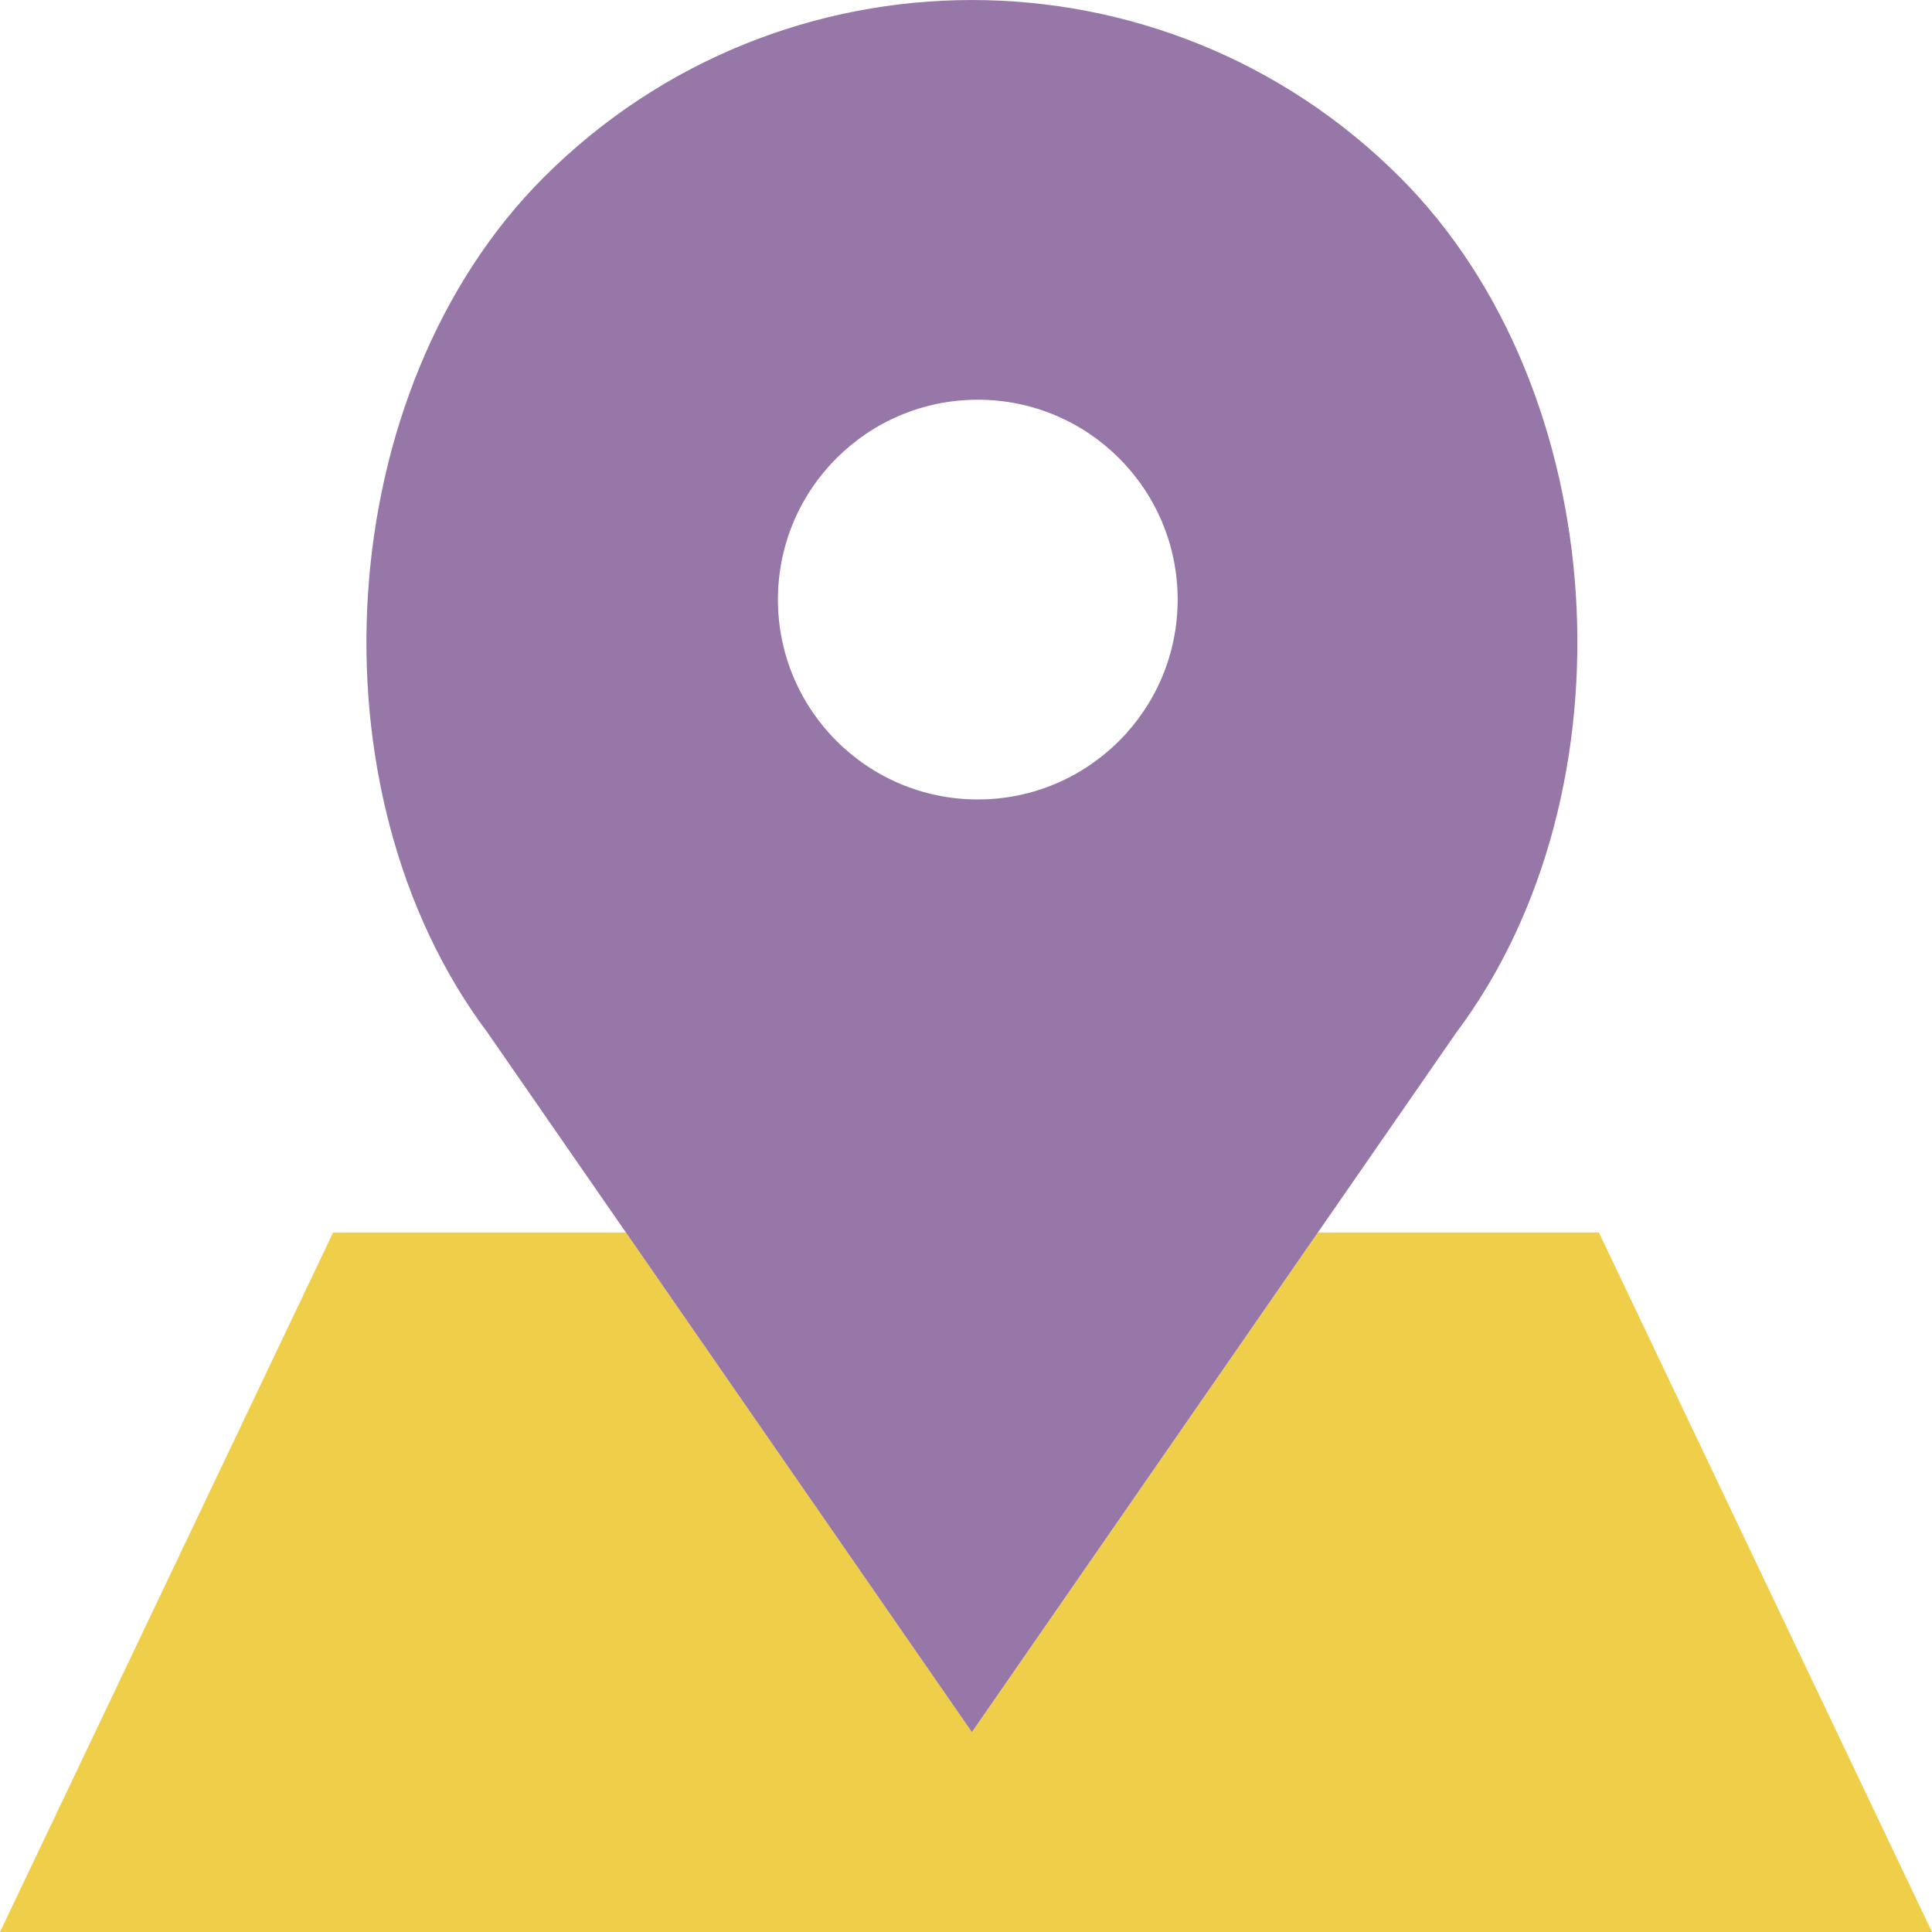
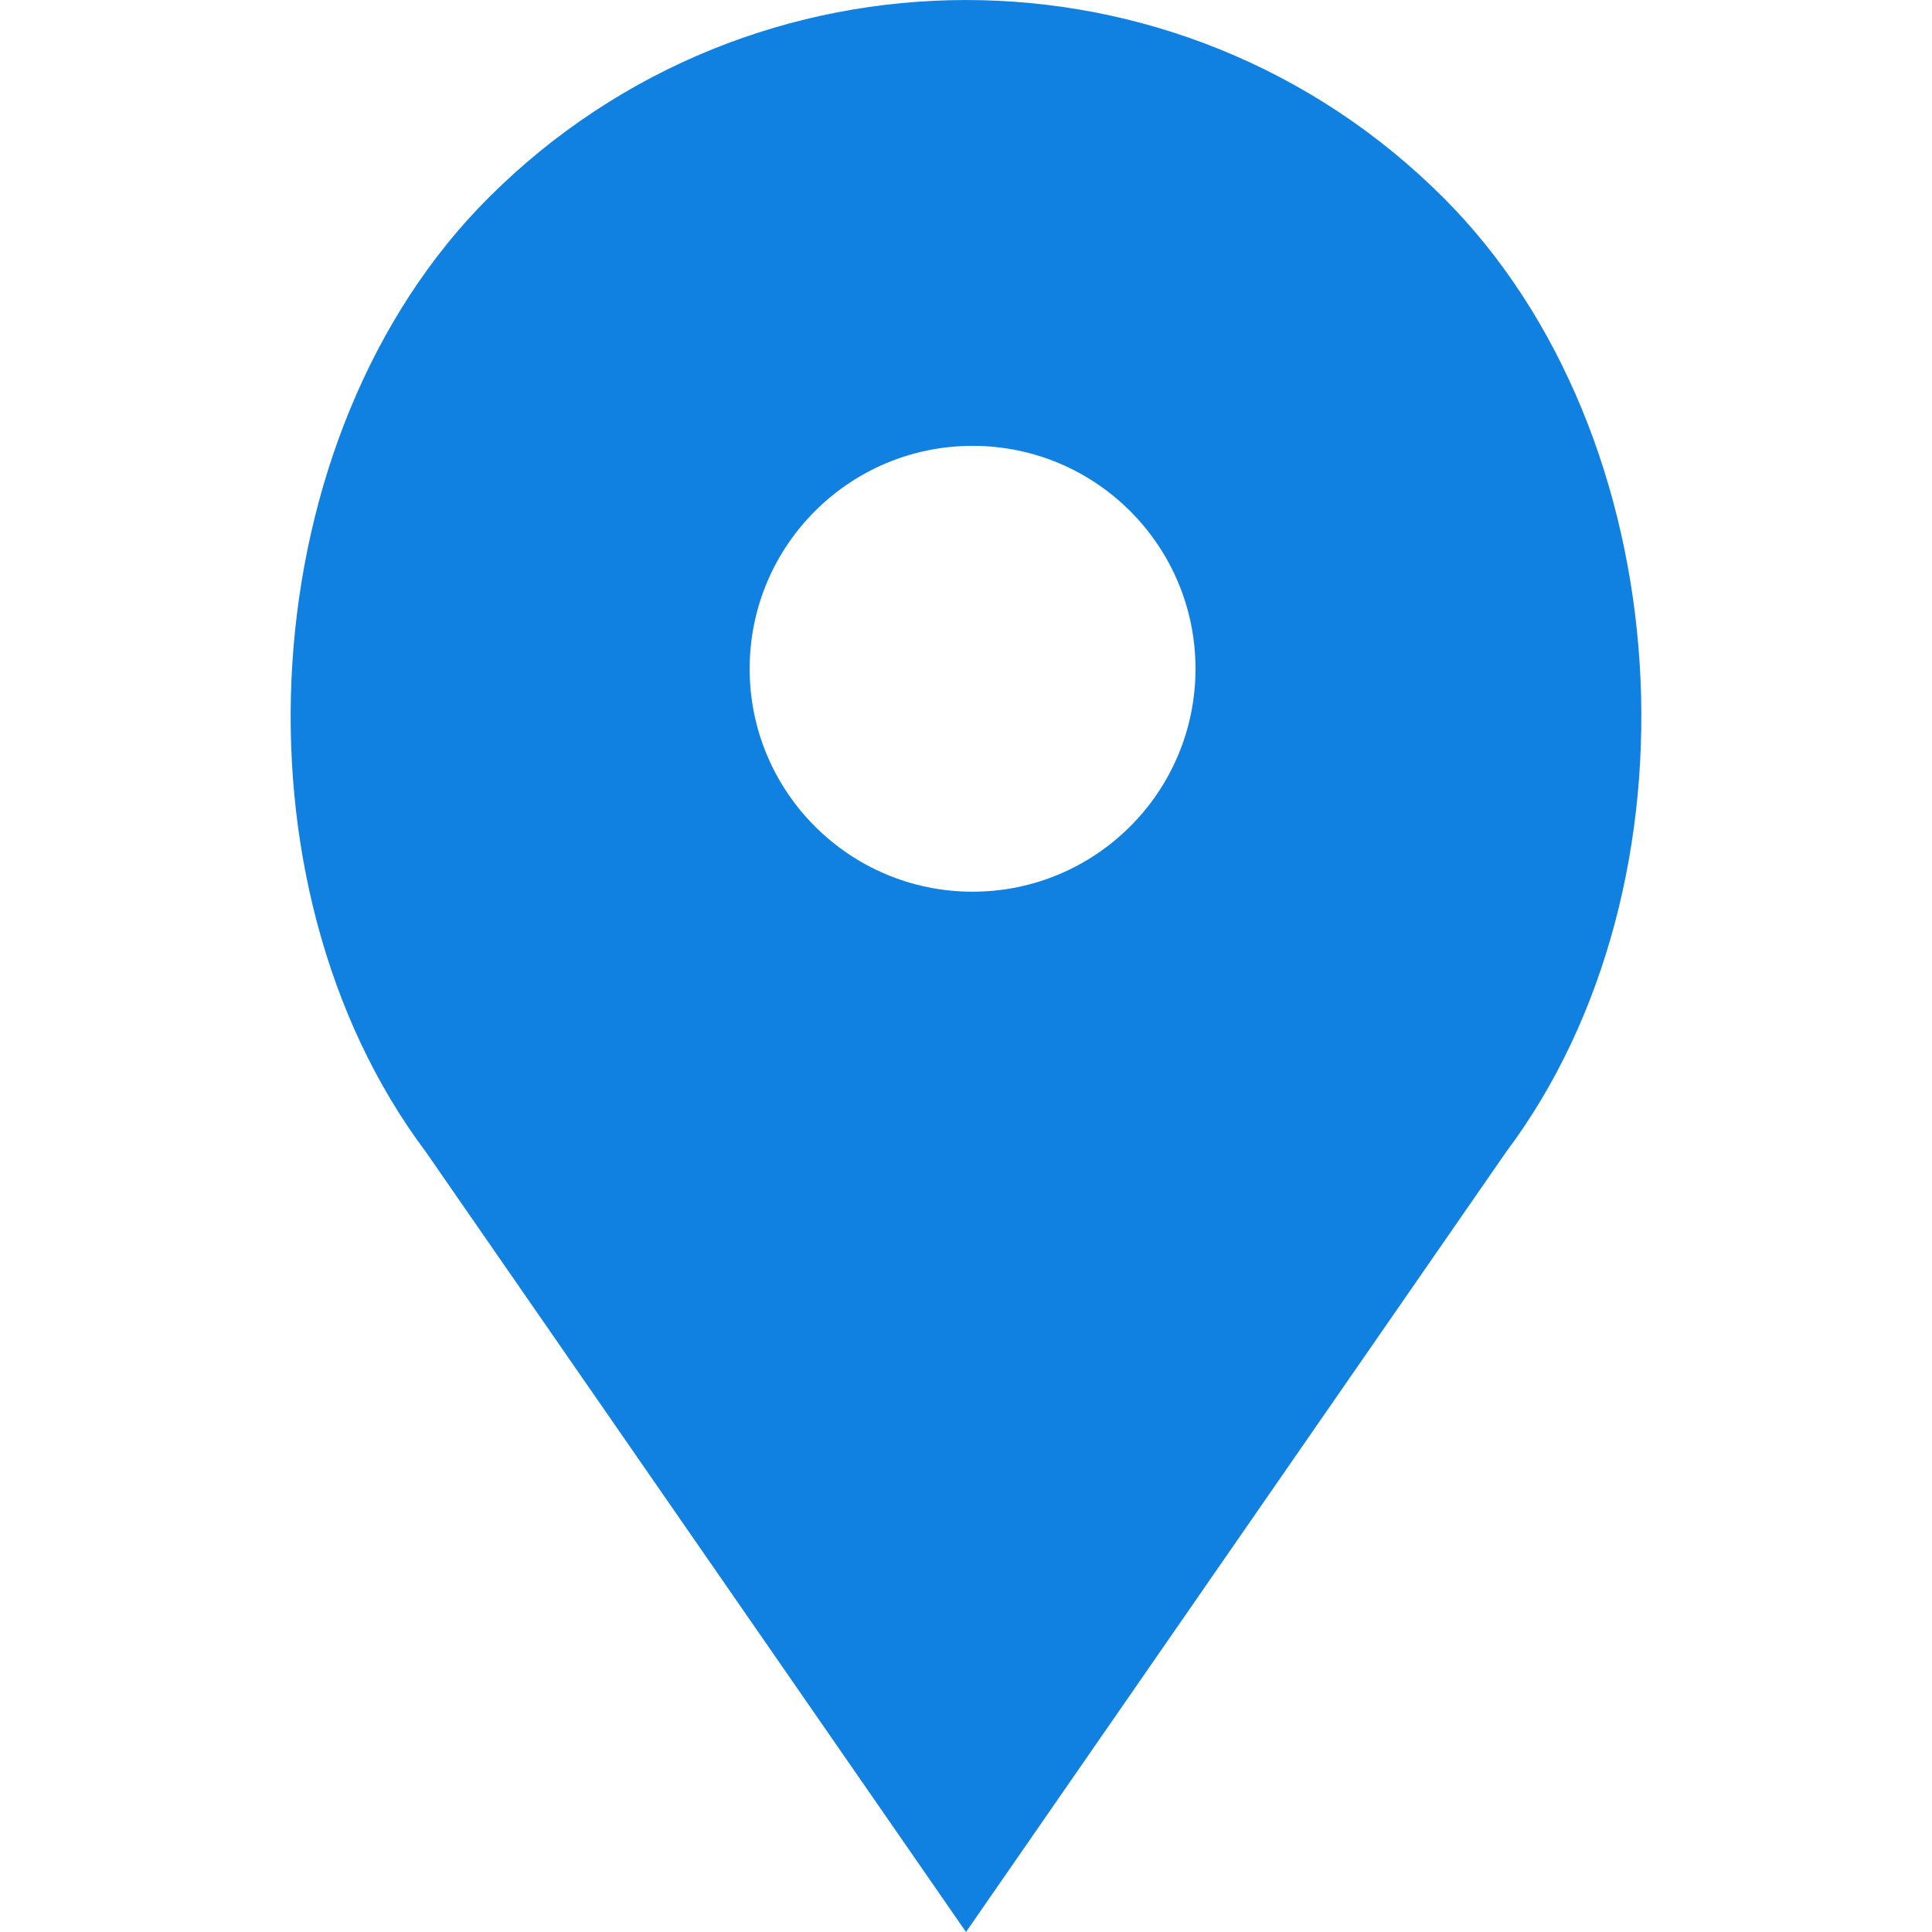
- <svg xmlns="http://www.w3.org/2000/svg" version="1.1" id="Capa_1" x="0px" y="0px" viewBox="0 0 58 58" style="enable-background:new 0 0 58 58;" xml:space="preserve">
-   <polygon style="fill:#EFCE4A;" points="48,37 39.564,37 29.177,52 18.79,37 10,37 0,58 58,58 " />
-   <path style="fill:#9777A8;" d="M42.03,5.324L42.03,5.324c-7.098-7.098-18.607-7.098-25.706,0h0C9.928,11.72,9.208,23.763,14.636,31  l14.541,21l14.541-21C49.146,23.763,48.426,11.72,42.03,5.324z M29.354,24c-3.314,0-6-2.686-6-6s2.686-6,6-6s6,2.686,6,6  S32.667,24,29.354,24z" />
+ <svg xmlns="http://www.w3.org/2000/svg" version="1.1" id="Capa_1" x="0px" y="0px" viewBox="0 0 52 52" style="enable-background:new 0 0 52 52;" xml:space="preserve">
+   <path style="fill:#1081E0;" d="M38.853,5.324L38.853,5.324c-7.098-7.098-18.607-7.098-25.706,0h0  C6.751,11.72,6.031,23.763,11.459,31L26,52l14.541-21C45.969,23.763,45.249,11.72,38.853,5.324z M26.177,24c-3.314,0-6-2.686-6-6  s2.686-6,6-6s6,2.686,6,6S29.491,24,26.177,24z" />
  <g>
</g>
  <g>
</g>
  <g>
</g>
  <g>
</g>
  <g>
</g>
  <g>
</g>
  <g>
</g>
  <g>
</g>
  <g>
</g>
  <g>
</g>
  <g>
</g>
  <g>
</g>
  <g>
</g>
  <g>
</g>
  <g>
</g>
</svg>
